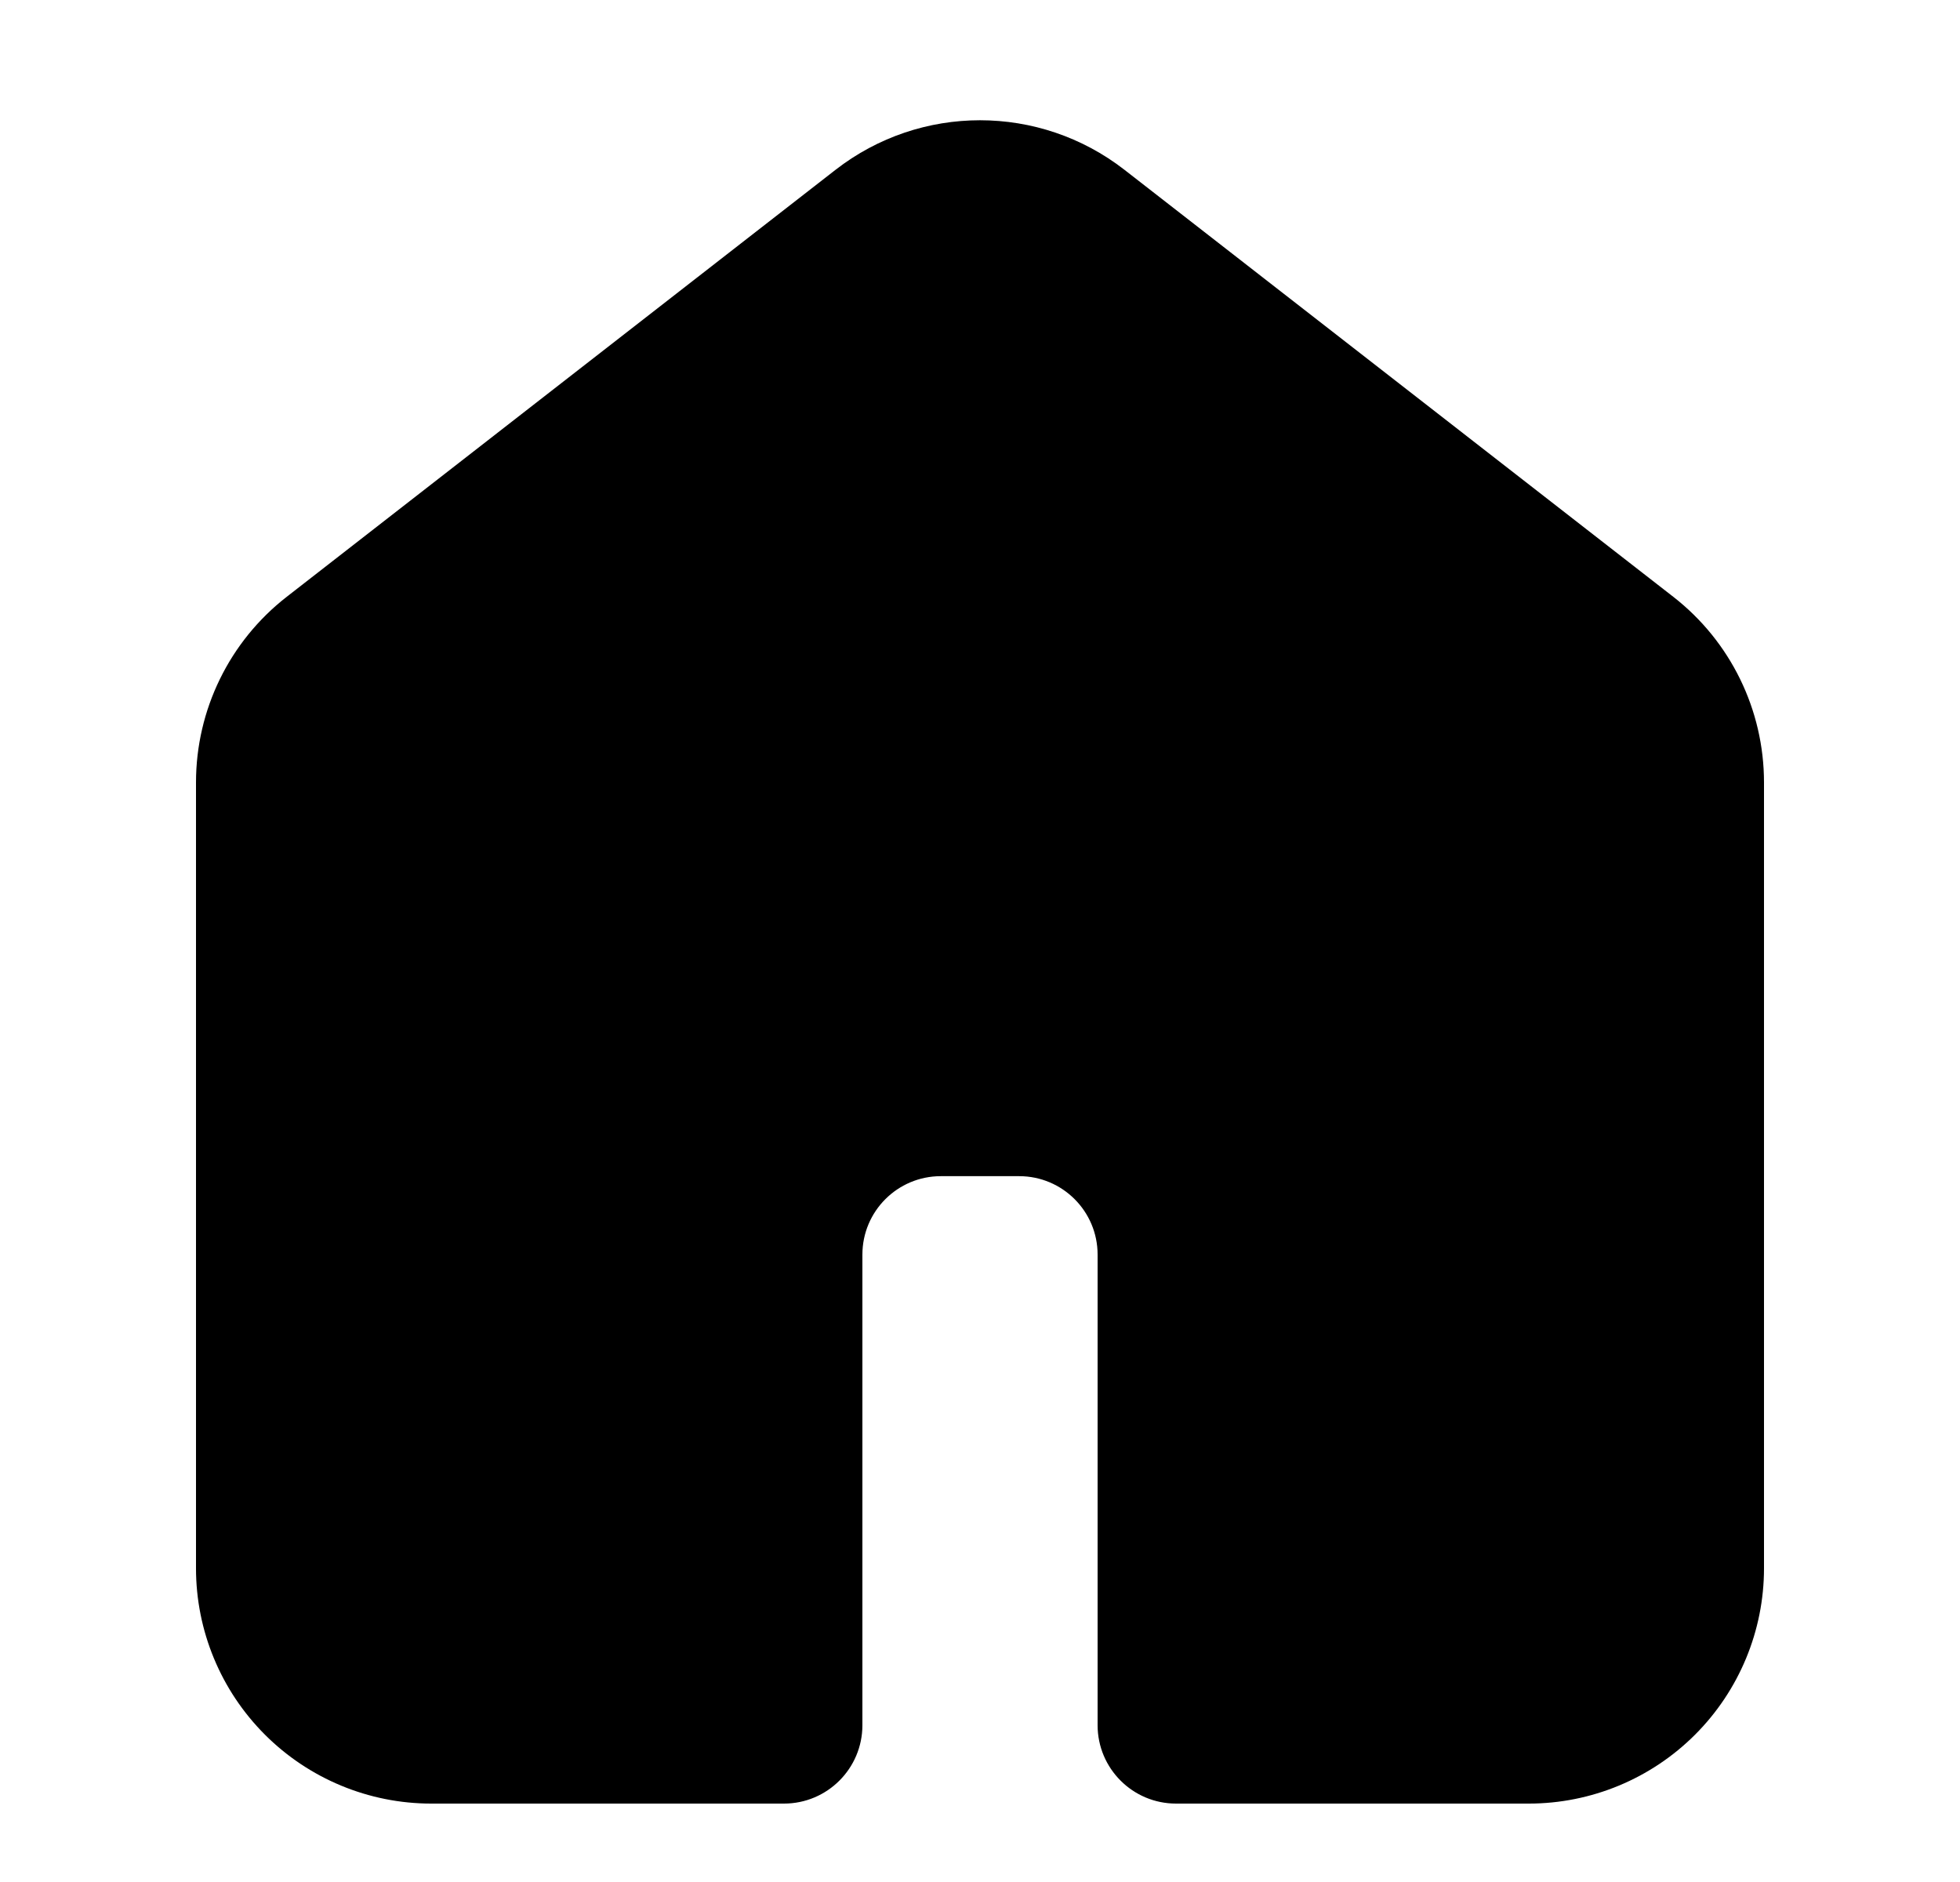
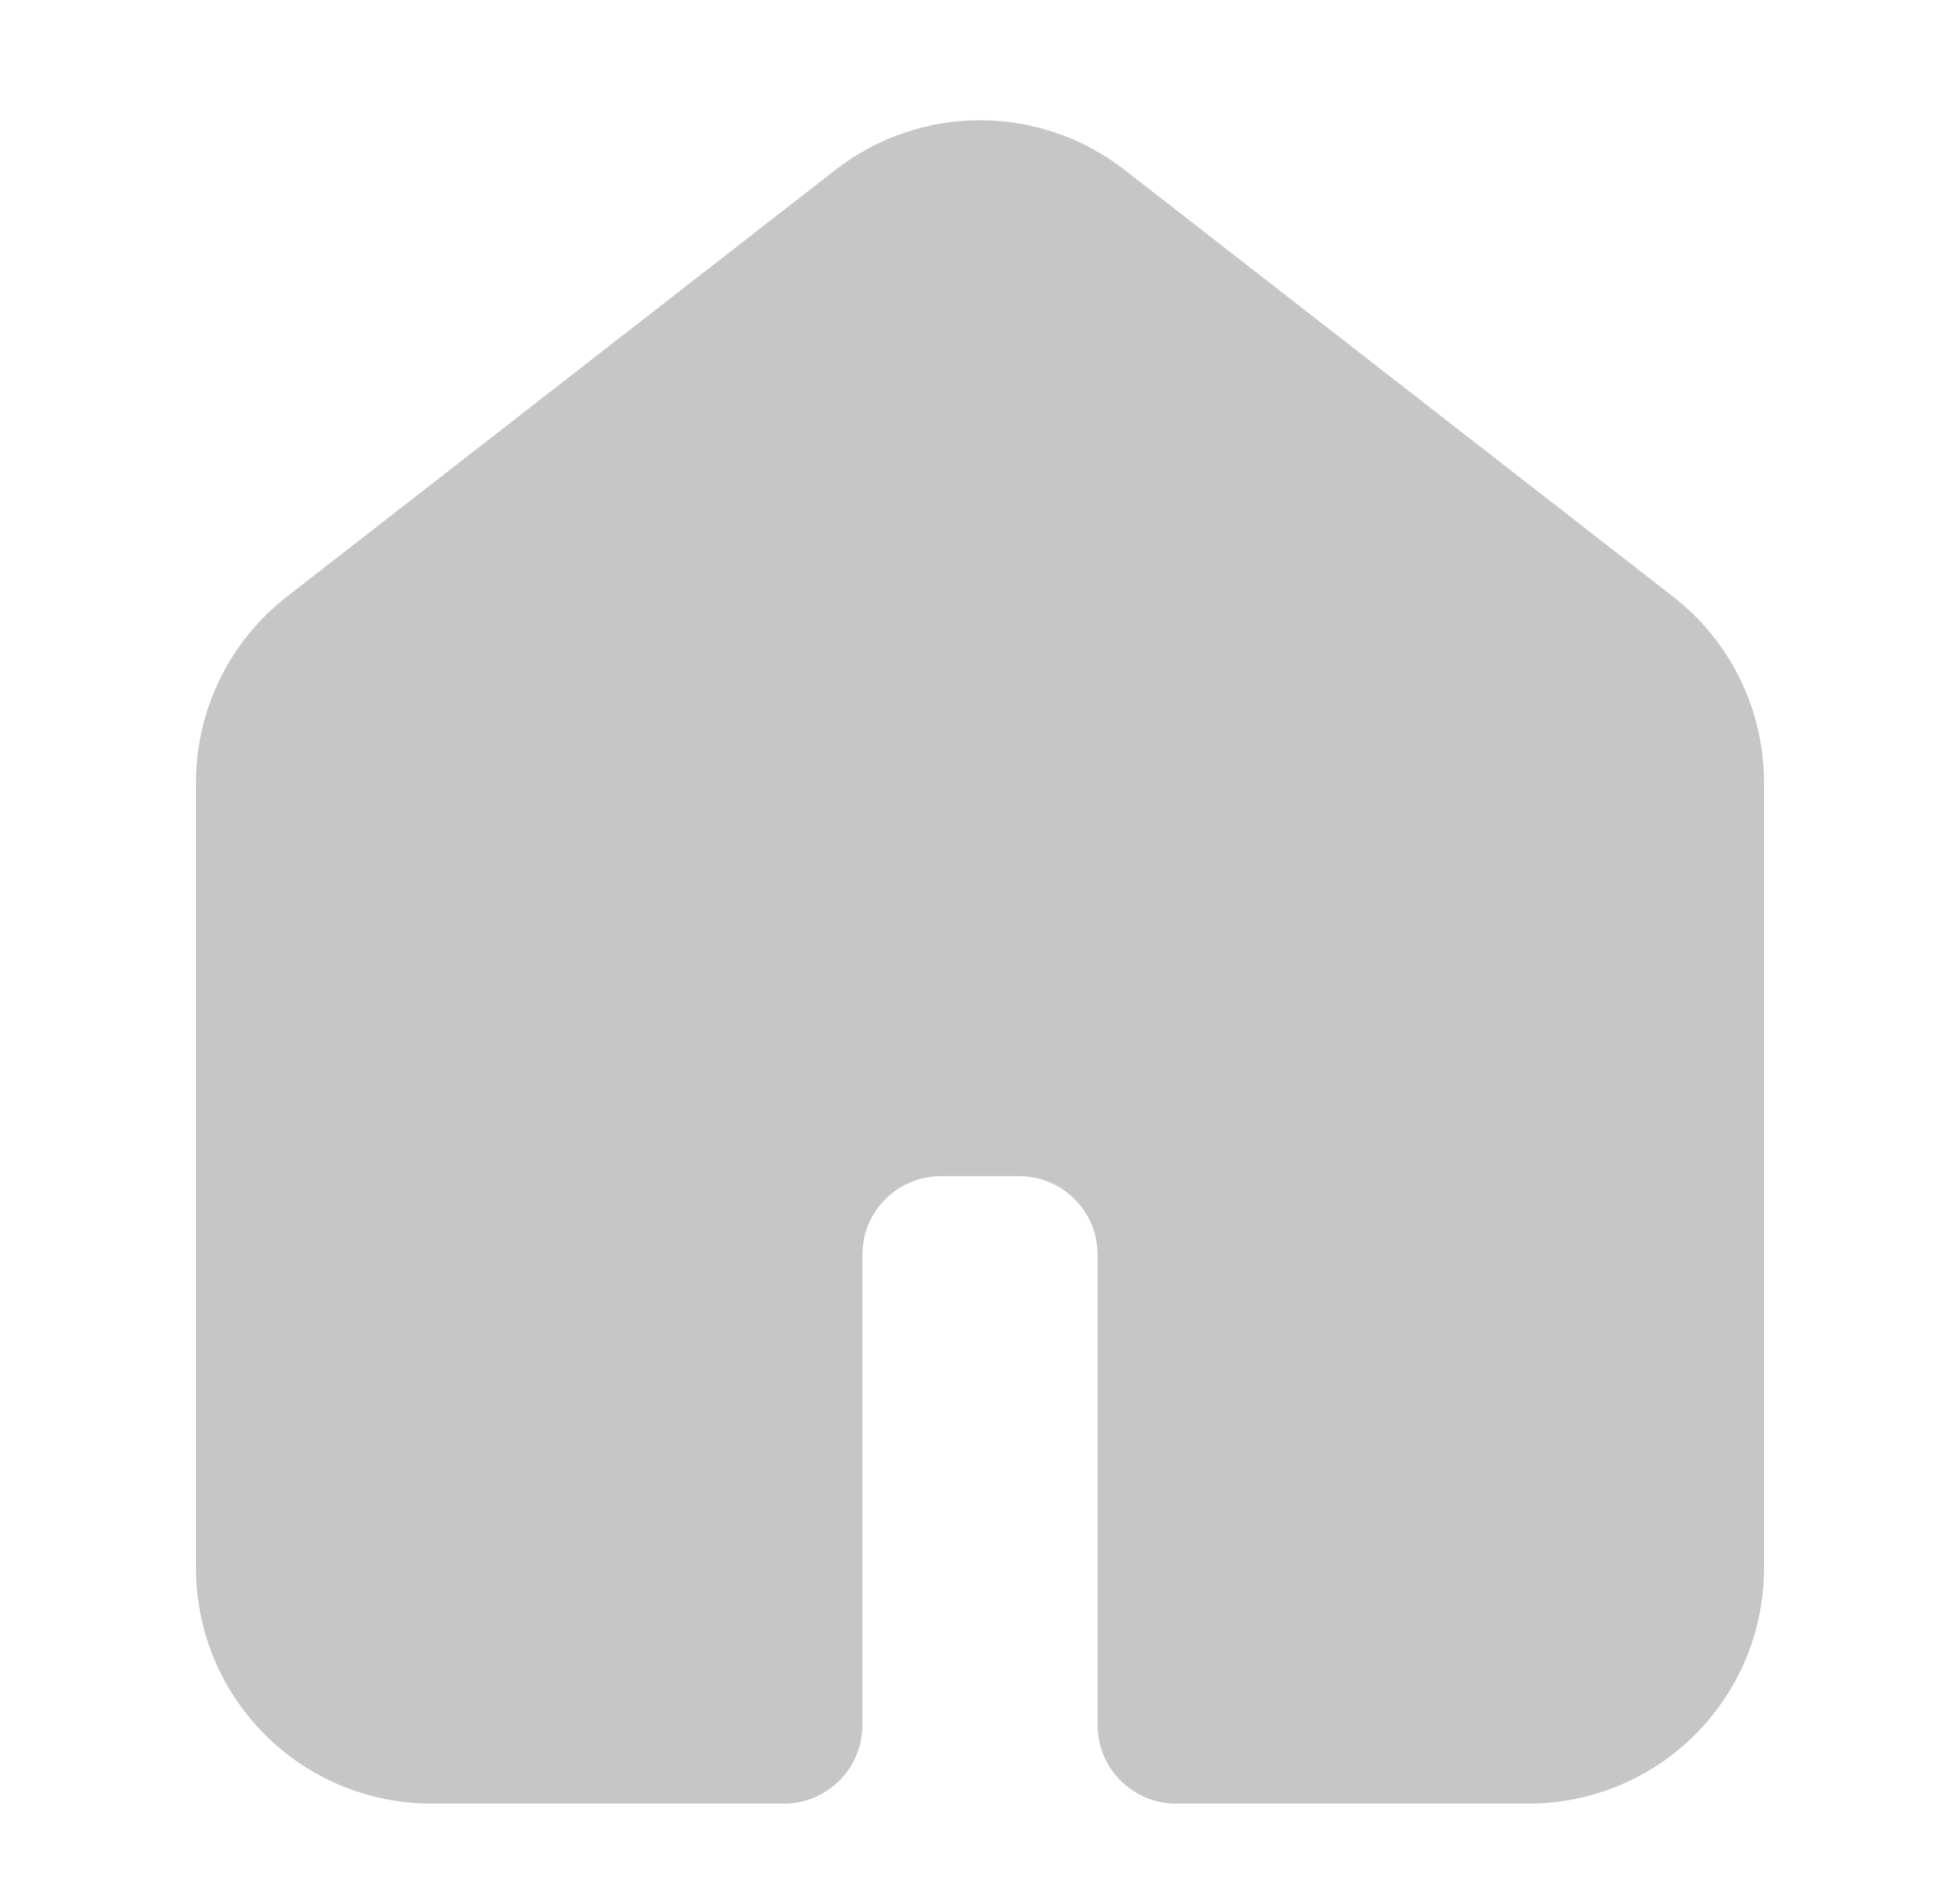
<svg xmlns="http://www.w3.org/2000/svg" width="25" height="24" viewBox="0 0 25 24" fill="none">
-   <path fill-rule="evenodd" clip-rule="evenodd" d="M4.272 8.399C3.785 8.778 3.5 9.36 3.5 9.978V20C3.5 20.53 3.711 21.039 4.086 21.414C4.461 21.789 4.97 22 5.5 22H10V15.999C10 14.895 10.895 13.999 12 13.999H13C14.105 13.999 15 14.895 15 15.999V22H19.5C20.03 22 20.539 21.789 20.914 21.414C21.289 21.039 21.5 20.53 21.5 20V9.978C21.5 9.36 21.215 8.778 20.728 8.399L13.728 2.954C13.006 2.393 11.994 2.393 11.272 2.954L4.272 8.399Z" fill="black" />
-   <path d="M4.272 8.399L3.658 7.61H3.658L4.272 8.399ZM4.086 21.414L3.379 22.121L3.379 22.121L4.086 21.414ZM10 22V23C10.552 23 11 22.552 11 22H10ZM15 22H14C14 22.552 14.448 23 15 23V22ZM20.914 21.414L21.621 22.121L21.621 22.121L20.914 21.414ZM20.728 8.399L21.342 7.61V7.61L20.728 8.399ZM13.728 2.954L14.342 2.165V2.165L13.728 2.954ZM11.272 2.954L11.886 3.744L11.272 2.954ZM4.5 9.978C4.5 9.669 4.642 9.378 4.886 9.188L3.658 7.61C2.927 8.178 2.5 9.052 2.5 9.978H4.5ZM4.5 20V9.978H2.5V20H4.5ZM4.793 20.707C4.605 20.519 4.5 20.265 4.5 20H2.5C2.5 20.795 2.816 21.558 3.379 22.121L4.793 20.707ZM5.5 21C5.235 21 4.98 20.894 4.793 20.707L3.379 22.121C3.941 22.683 4.704 23 5.5 23V21ZM10 21H5.5V23H10V21ZM11 22V15.999H9V22H11ZM11 15.999C11 15.447 11.448 14.999 12 14.999V12.999C10.343 12.999 9 14.343 9 15.999H11ZM12 14.999H13V12.999H12V14.999ZM13 14.999C13.552 14.999 14 15.447 14 15.999H16C16 14.343 14.657 12.999 13 12.999V14.999ZM14 15.999V22H16V15.999H14ZM19.5 21H15V23H19.5V21ZM20.207 20.707C20.02 20.894 19.765 21 19.5 21V23C20.296 23 21.059 22.683 21.621 22.121L20.207 20.707ZM20.5 20C20.5 20.265 20.395 20.519 20.207 20.707L21.621 22.121C22.184 21.558 22.5 20.795 22.5 20H20.5ZM20.5 9.978V20H22.5V9.978H20.5ZM20.114 9.188C20.358 9.378 20.5 9.669 20.5 9.978H22.5C22.5 9.052 22.073 8.178 21.342 7.61L20.114 9.188ZM13.114 3.744L20.114 9.188L21.342 7.61L14.342 2.165L13.114 3.744ZM11.886 3.744C12.247 3.463 12.753 3.463 13.114 3.744L14.342 2.165C13.258 1.323 11.742 1.323 10.658 2.165L11.886 3.744ZM4.886 9.188L11.886 3.744L10.658 2.165L3.658 7.61L4.886 9.188Z" fill="black" />
+   <path fill-rule="evenodd" clip-rule="evenodd" d="M4.272 8.399C3.785 8.778 3.5 9.36 3.5 9.978V20C3.5 20.53 3.711 21.039 4.086 21.414C4.461 21.789 4.97 22 5.5 22H10V15.999C10 14.895 10.895 13.999 12 13.999H13C14.105 13.999 15 14.895 15 15.999V22H19.5C20.03 22 20.539 21.789 20.914 21.414C21.289 21.039 21.5 20.53 21.5 20V9.978C21.5 9.36 21.215 8.778 20.728 8.399L13.728 2.954C13.006 2.393 11.994 2.393 11.272 2.954L4.272 8.399Z" fill="#C6C6C6" />
+   <path d="M4.272 8.399L3.658 7.61H3.658L4.272 8.399ZM4.086 21.414L3.379 22.121L3.379 22.121L4.086 21.414ZM10 22V23C10.552 23 11 22.552 11 22H10ZM15 22H14C14 22.552 14.448 23 15 23V22ZM20.914 21.414L21.621 22.121L21.621 22.121L20.914 21.414ZM20.728 8.399L21.342 7.61V7.61L20.728 8.399ZM13.728 2.954L14.342 2.165V2.165L13.728 2.954ZM11.272 2.954L11.886 3.744L11.272 2.954ZM4.5 9.978C4.5 9.669 4.642 9.378 4.886 9.188L3.658 7.61C2.927 8.178 2.5 9.052 2.5 9.978H4.5ZM4.5 20V9.978H2.5V20H4.5ZM4.793 20.707C4.605 20.519 4.5 20.265 4.5 20H2.5C2.5 20.795 2.816 21.558 3.379 22.121L4.793 20.707ZM5.5 21C5.235 21 4.98 20.894 4.793 20.707L3.379 22.121C3.941 22.683 4.704 23 5.5 23V21ZM10 21H5.5V23H10V21ZM11 22V15.999H9V22H11ZM11 15.999C11 15.447 11.448 14.999 12 14.999V12.999C10.343 12.999 9 14.343 9 15.999H11ZM12 14.999H13V12.999H12V14.999ZM13 14.999C13.552 14.999 14 15.447 14 15.999H16C16 14.343 14.657 12.999 13 12.999V14.999ZM14 15.999V22H16V15.999H14ZM19.5 21H15V23H19.5V21ZM20.207 20.707C20.02 20.894 19.765 21 19.5 21V23C20.296 23 21.059 22.683 21.621 22.121L20.207 20.707ZM20.5 20C20.5 20.265 20.395 20.519 20.207 20.707L21.621 22.121C22.184 21.558 22.5 20.795 22.5 20H20.5ZM20.5 9.978V20H22.5V9.978H20.5ZM20.114 9.188C20.358 9.378 20.5 9.669 20.5 9.978H22.5C22.5 9.052 22.073 8.178 21.342 7.61L20.114 9.188ZM13.114 3.744L20.114 9.188L21.342 7.61L14.342 2.165L13.114 3.744ZM11.886 3.744C12.247 3.463 12.753 3.463 13.114 3.744L14.342 2.165C13.258 1.323 11.742 1.323 10.658 2.165L11.886 3.744ZM4.886 9.188L11.886 3.744L10.658 2.165L3.658 7.61L4.886 9.188Z" fill="#C6C6C6" />
</svg>
